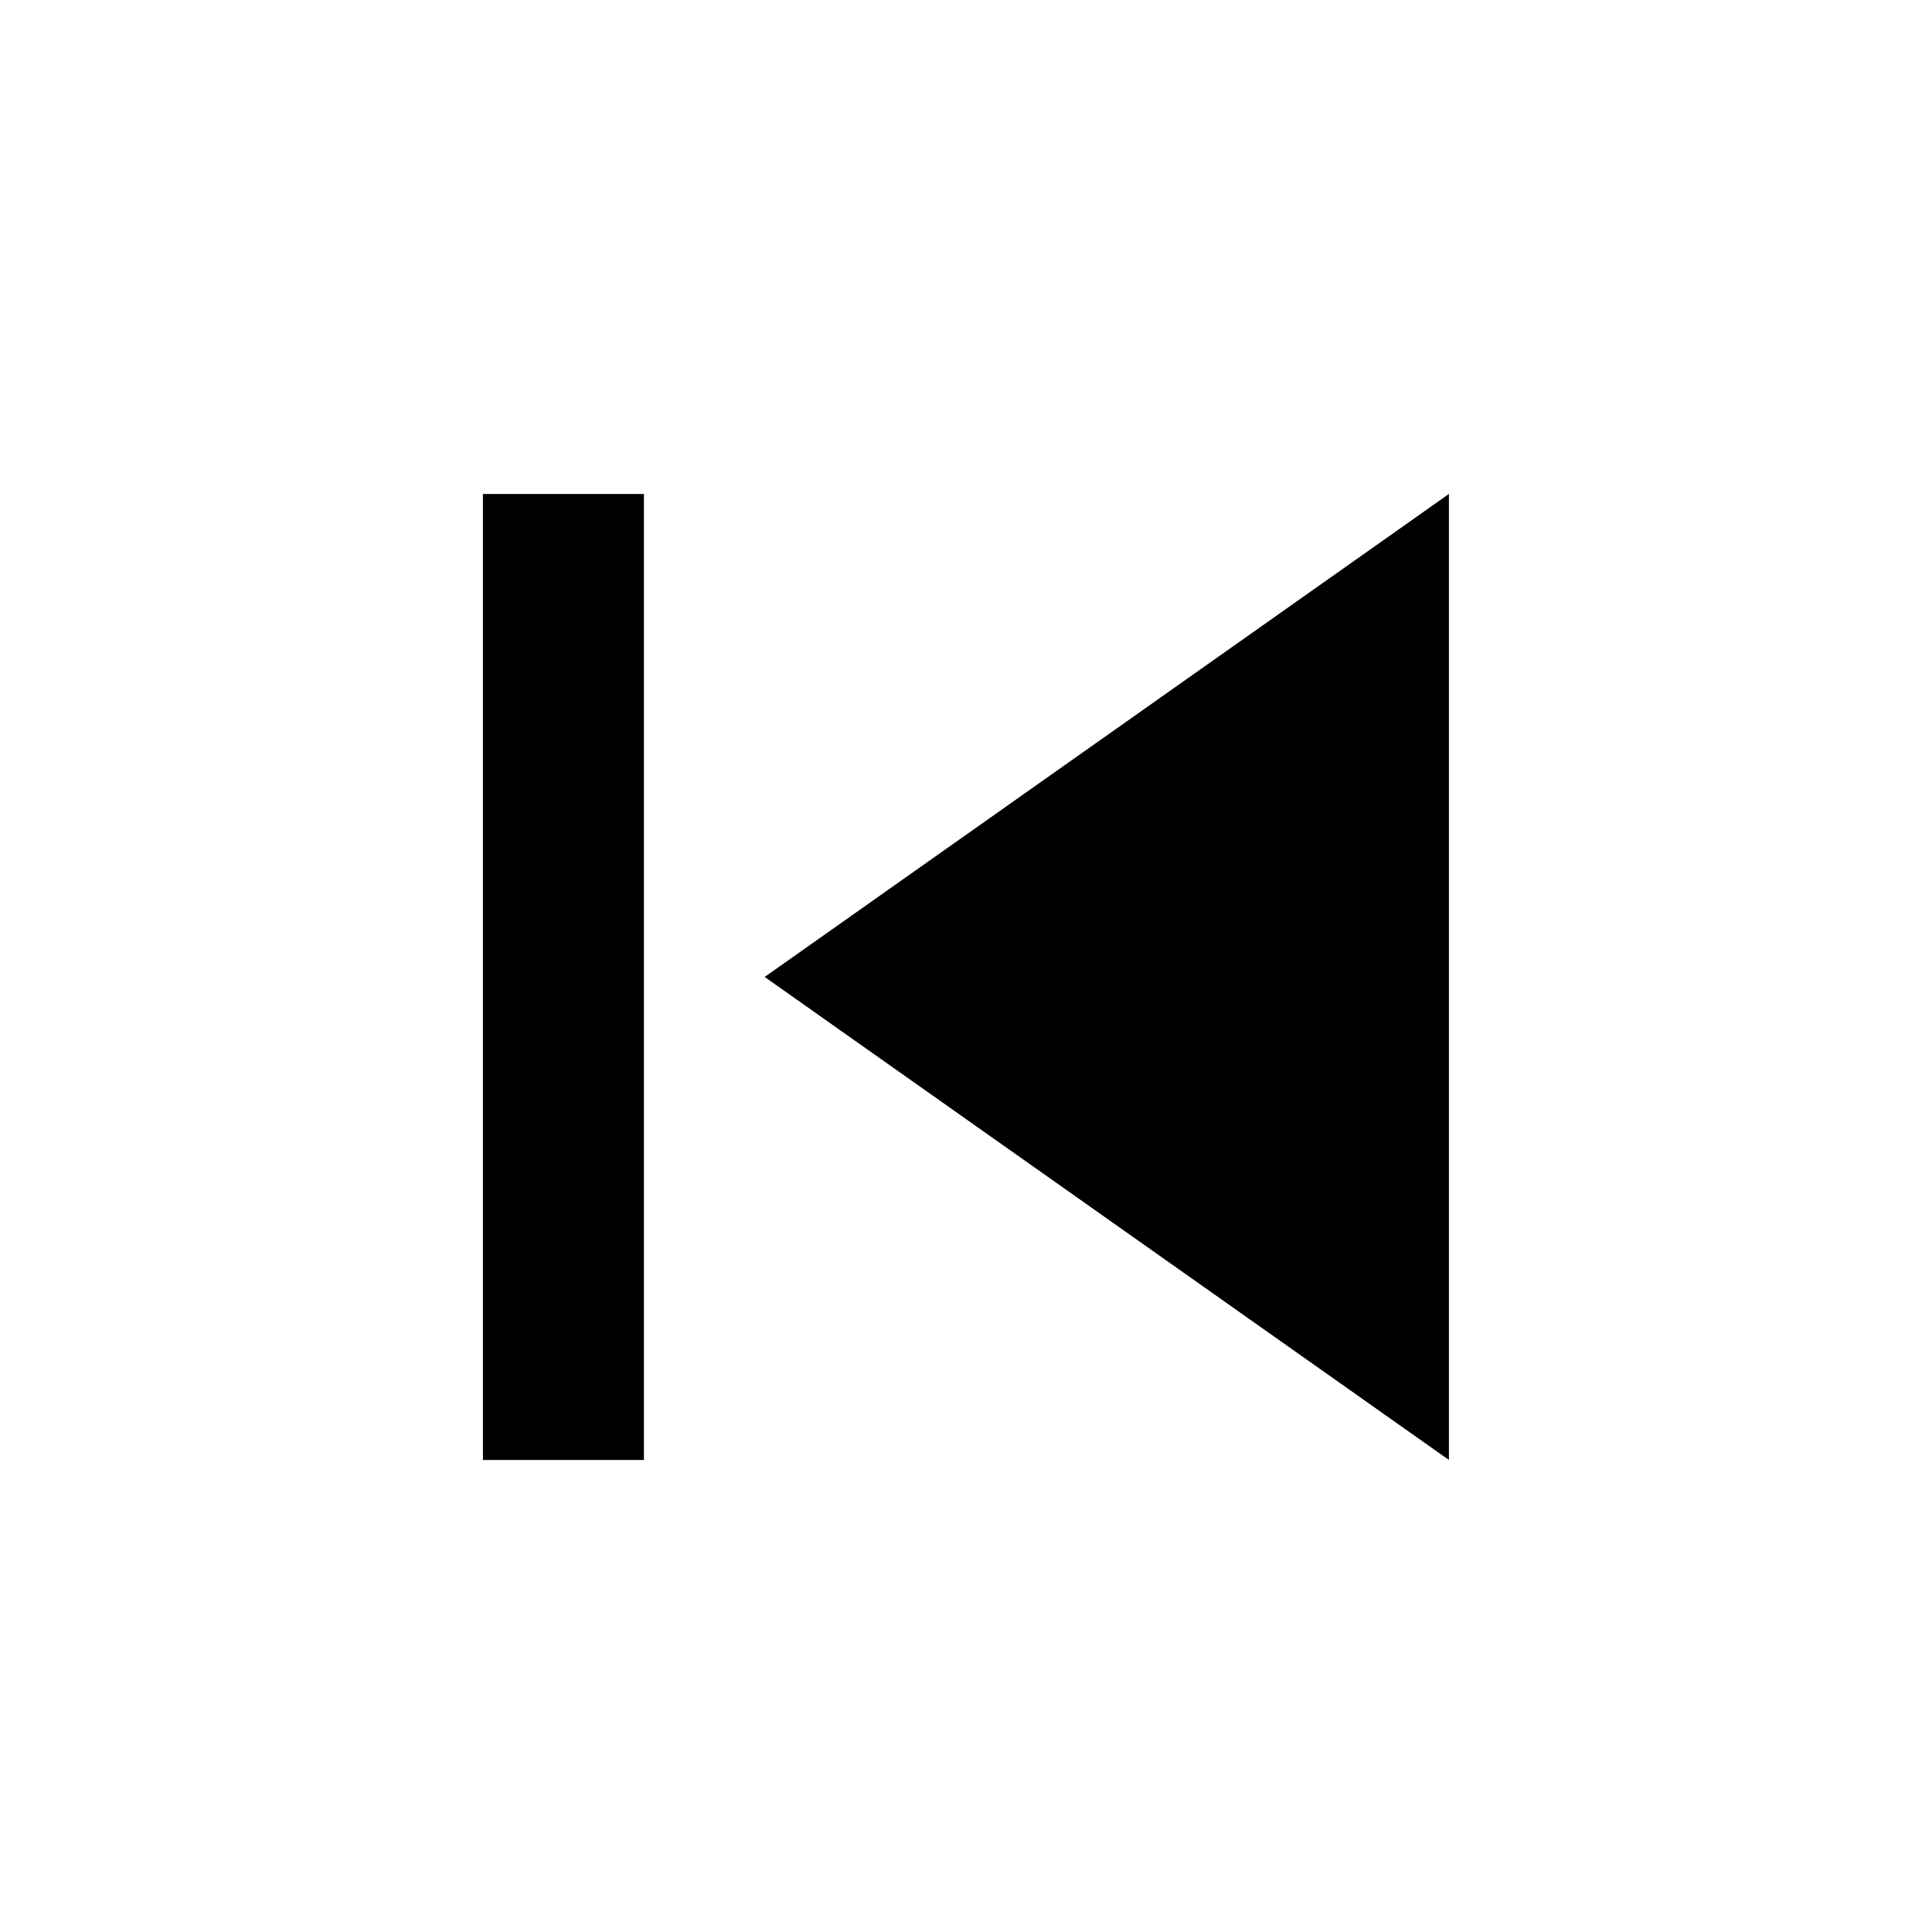
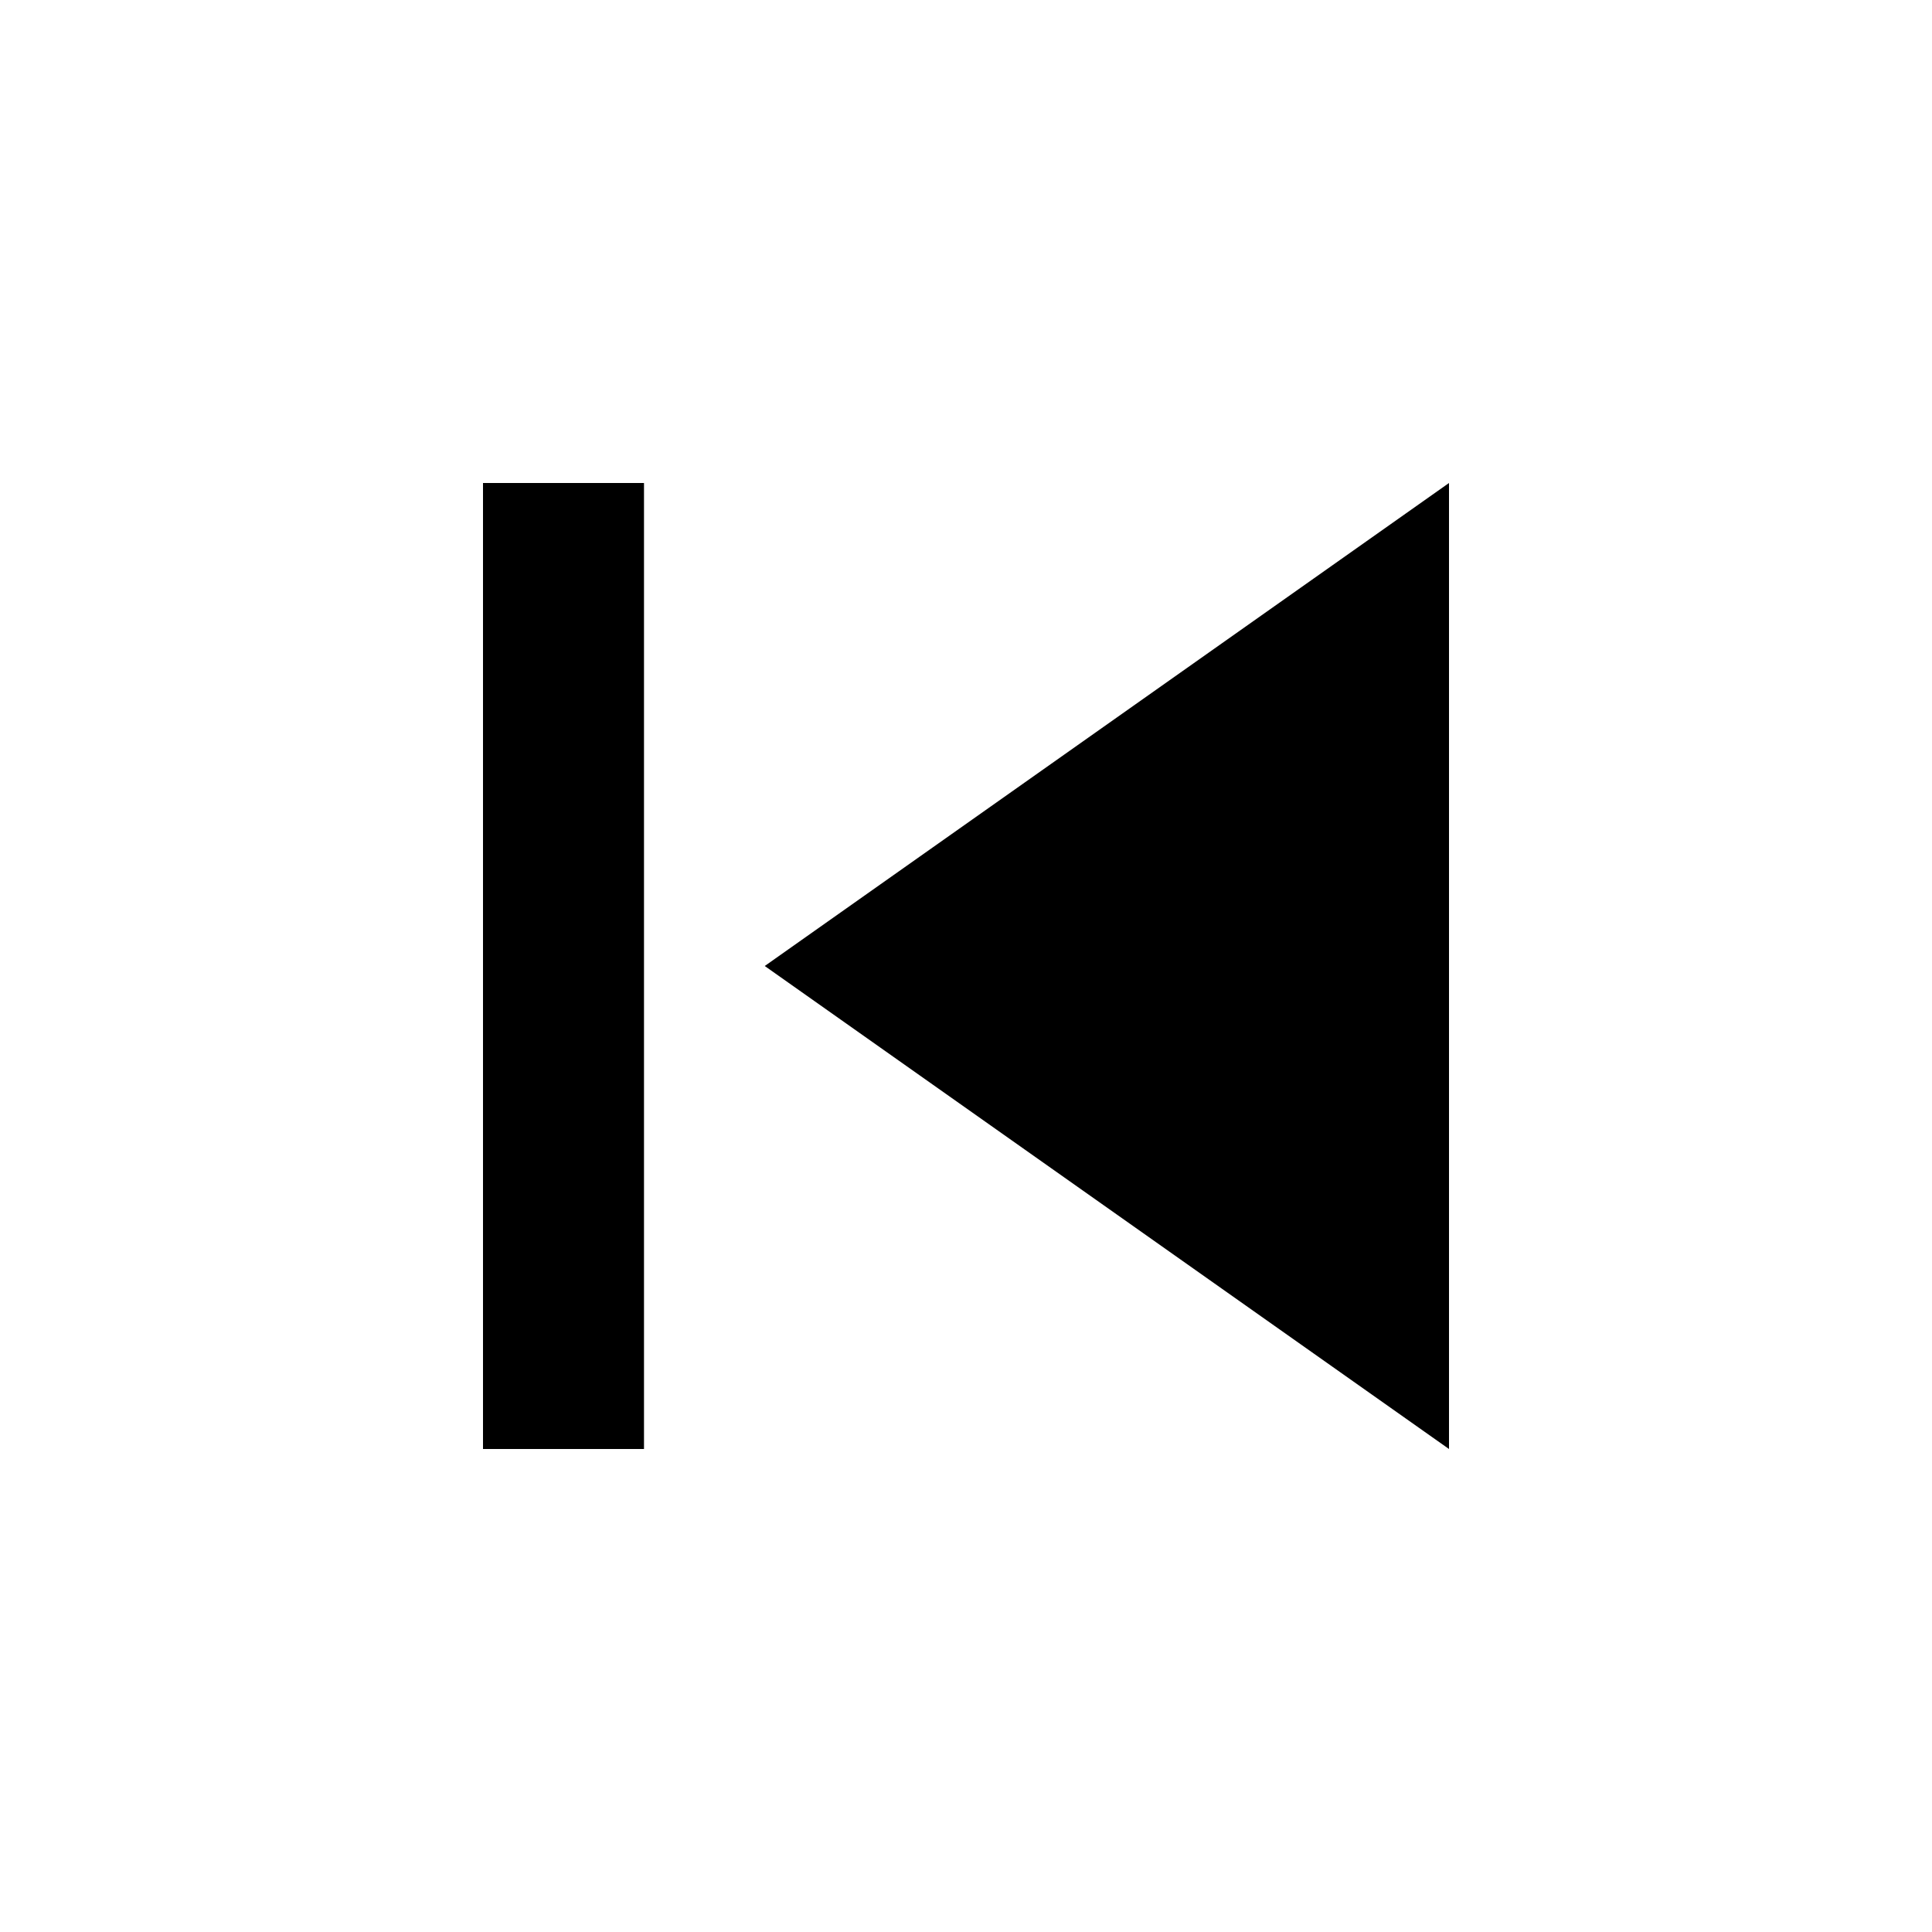
<svg xmlns="http://www.w3.org/2000/svg" version="1.1" baseProfile="full" width="24" height="24" viewBox="0 0 24.00 24.00" enable-background="new 0 0 24.00 24.00" xml:space="preserve">
-   <path fill="#000000" fill-opacity="1" stroke-width="0.2" stroke-linejoin="round" d="M 5.999,18.136L 5.999,6.136L 7.999,6.136L 7.999,18.136L 5.999,18.136 Z M 9.499,12.136L 17.999,6.136L 17.999,18.136L 9.499,12.136 Z " />
+   <path fill="#000000" fill-opacity="1" stroke-width="0.2" stroke-linejoin="round" d="M 6,18L 6,6L 8,6L 8,18L 6,18 Z M 9.5,12L 18,6L 18,18L 9.5,12 Z " />
</svg>
